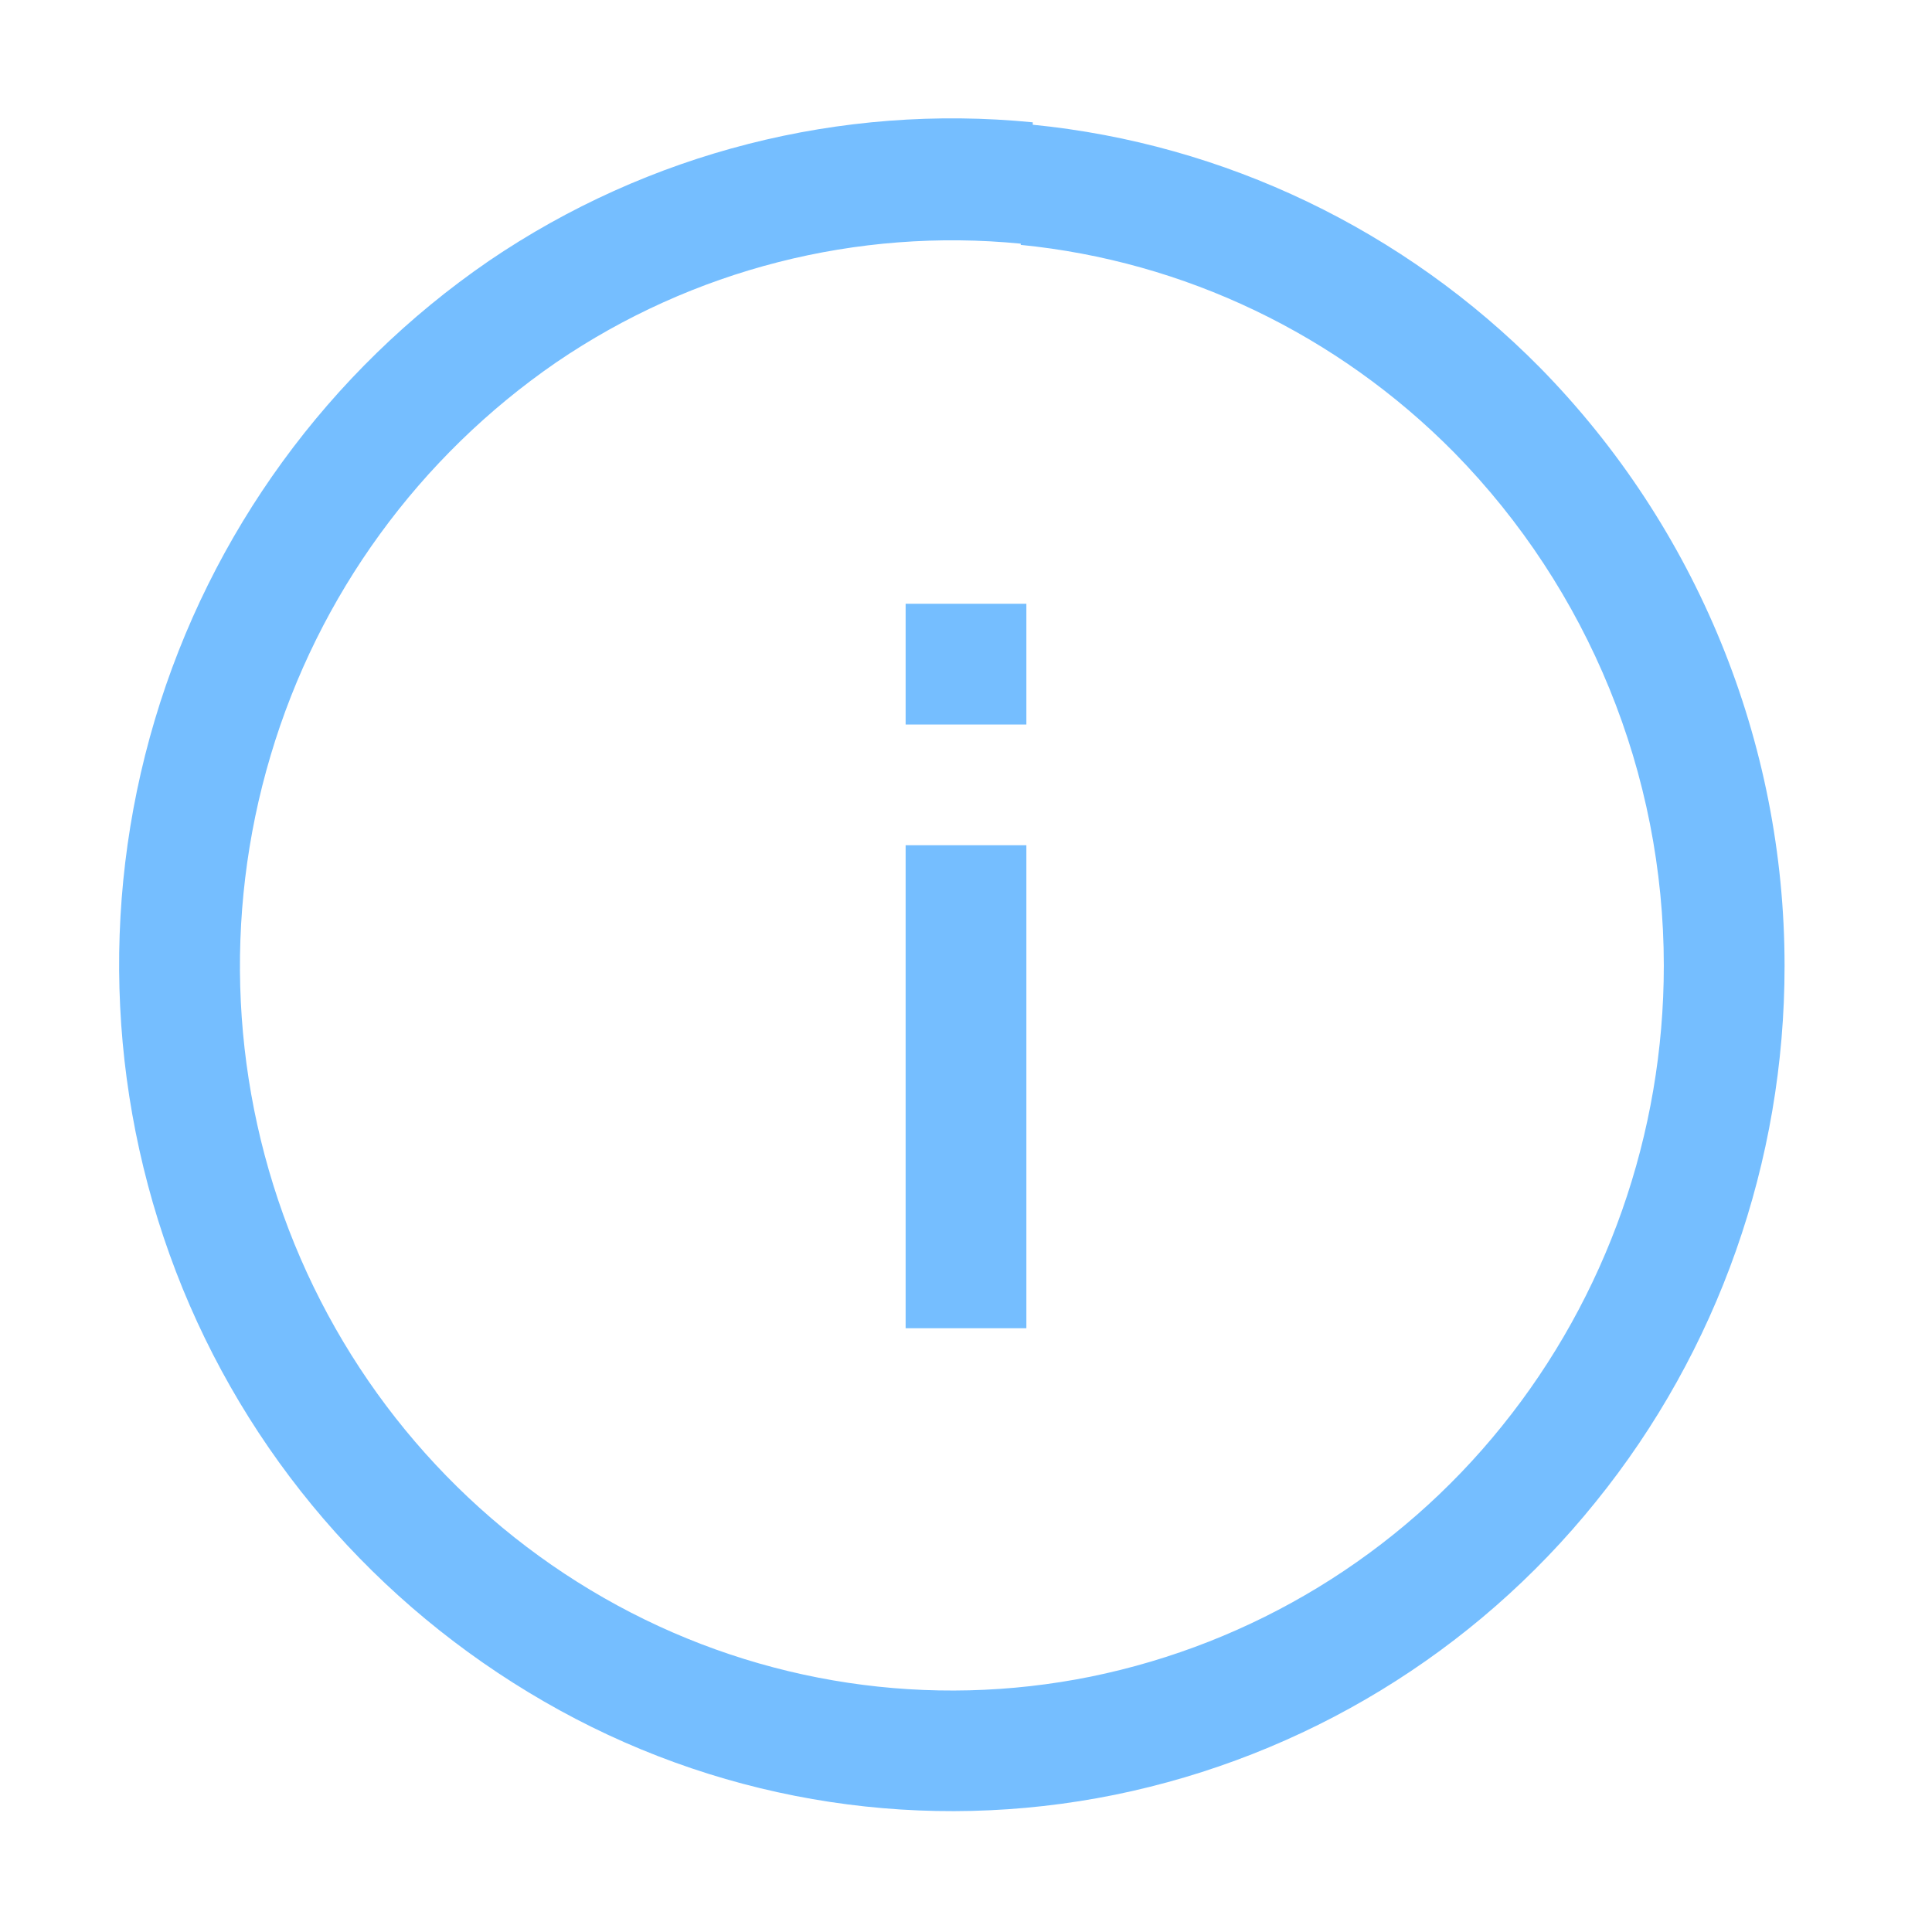
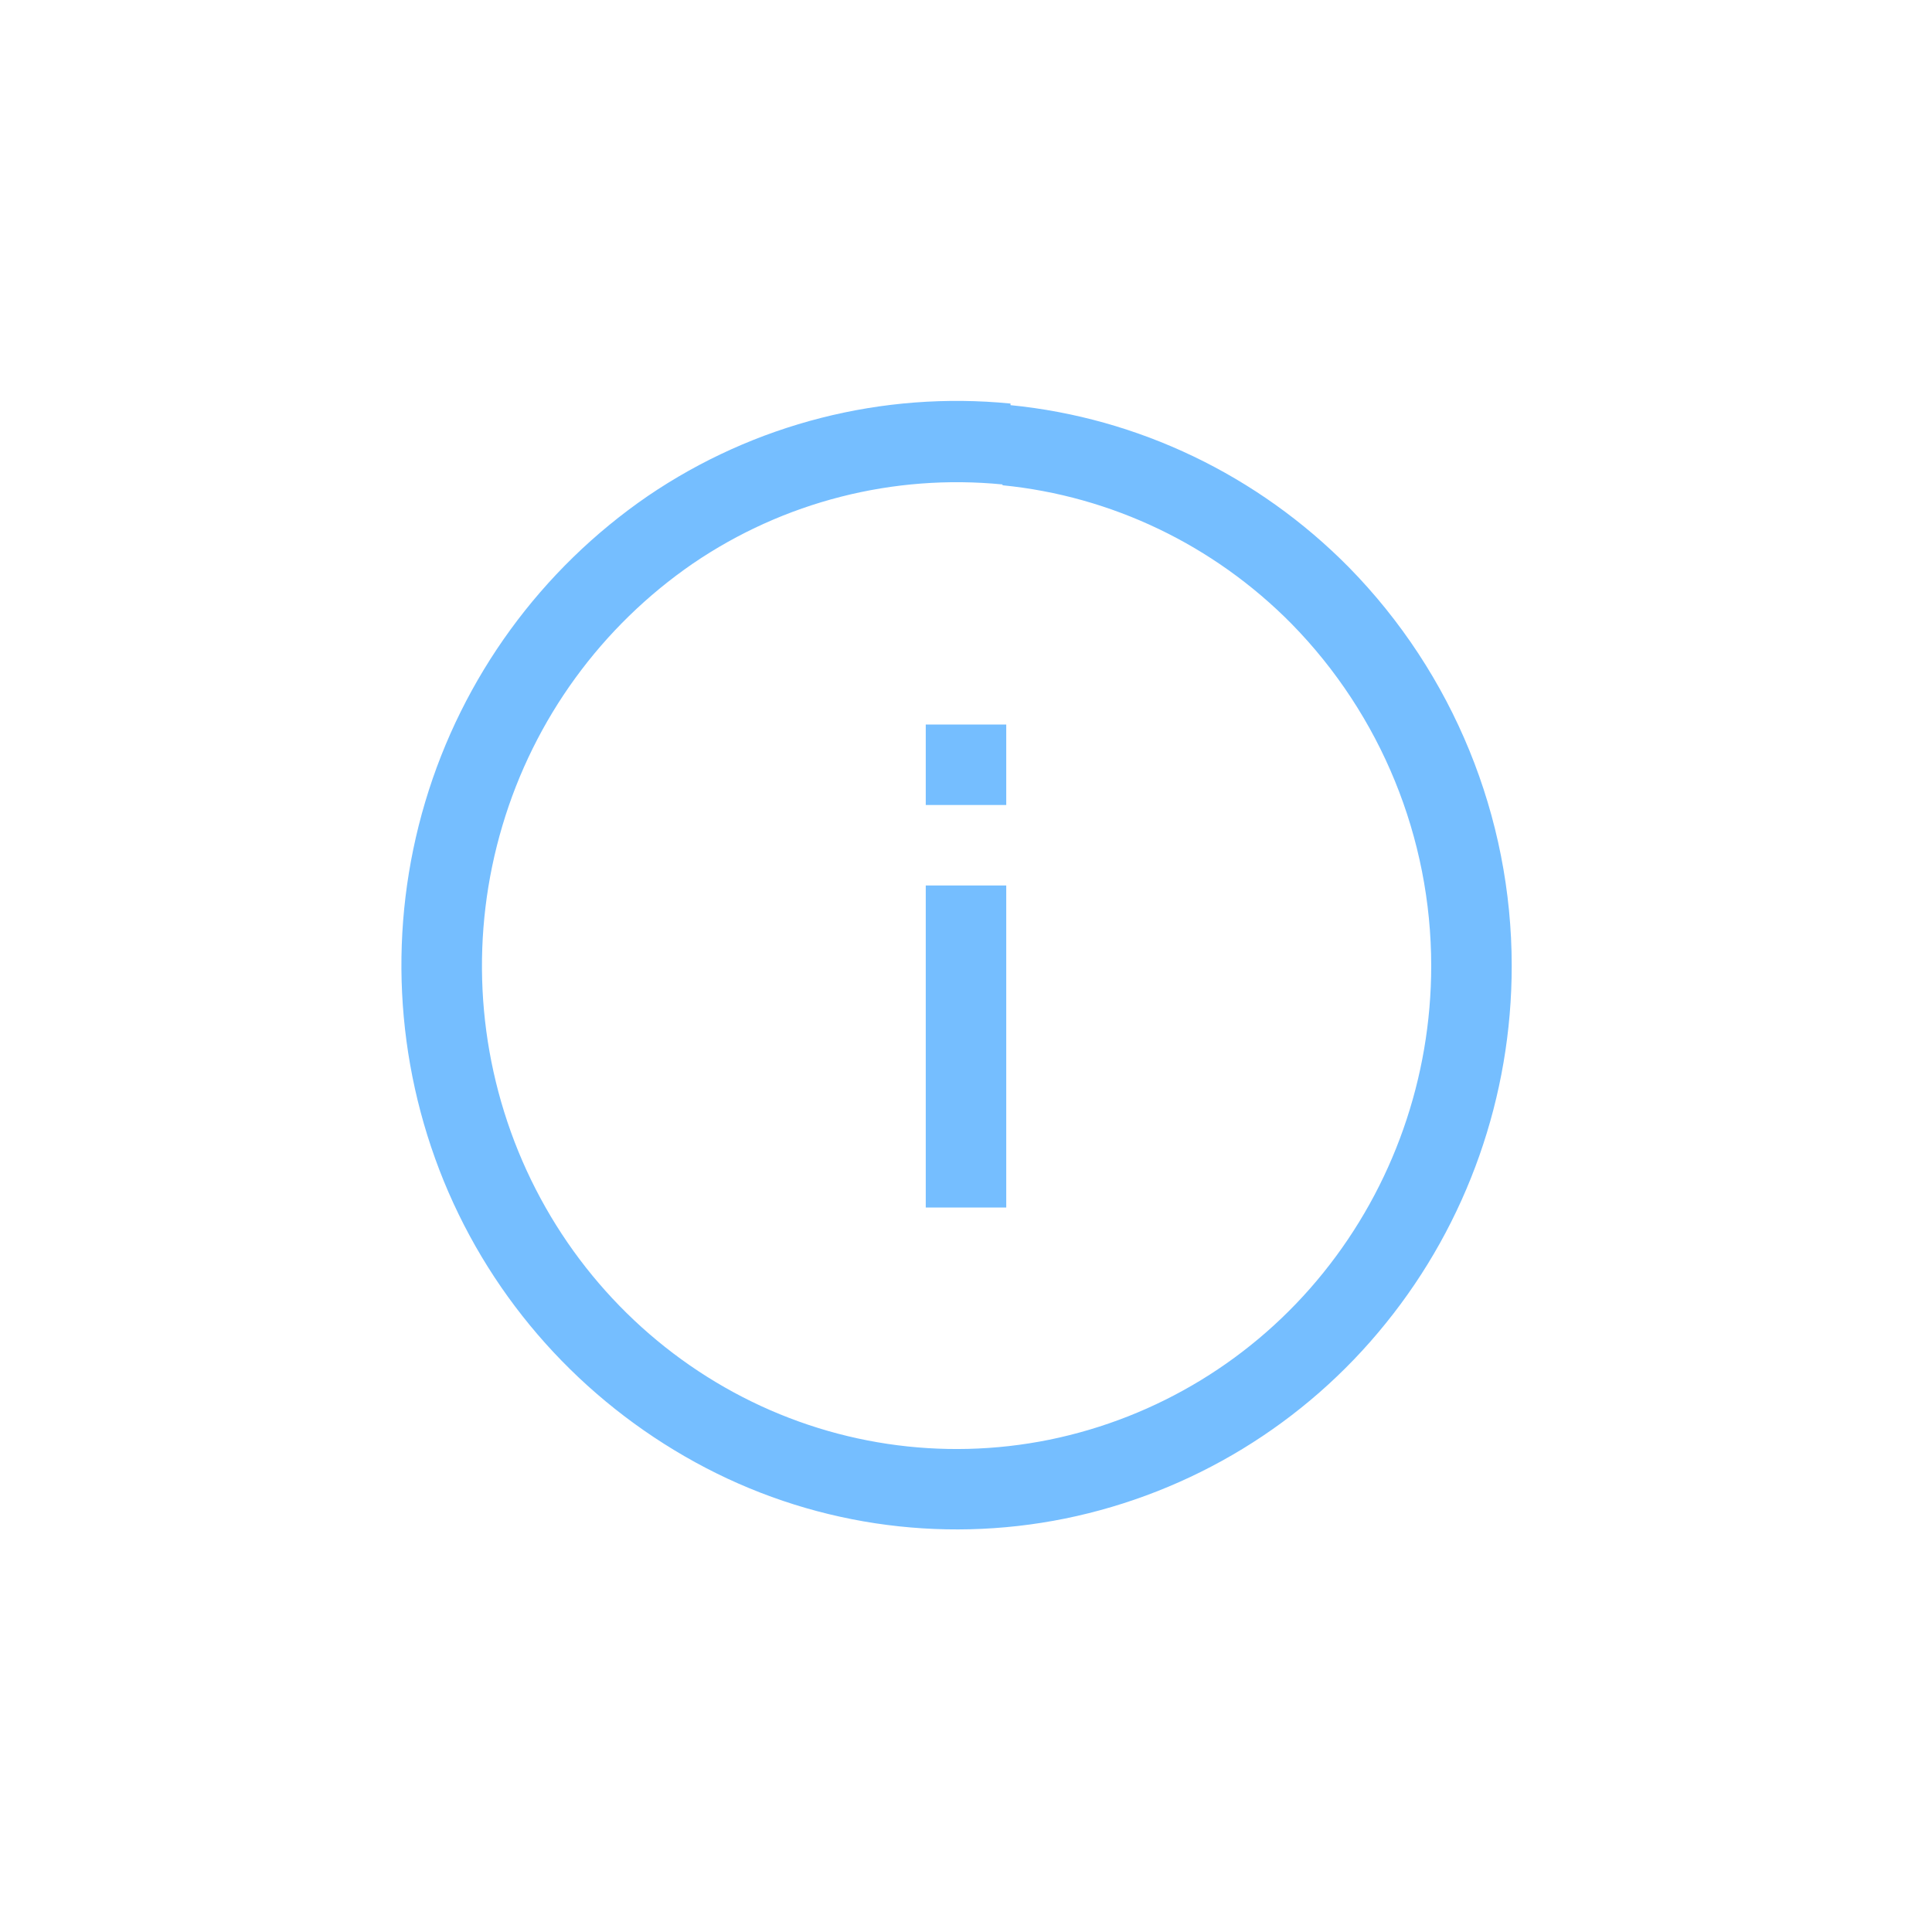
- <svg xmlns="http://www.w3.org/2000/svg" width="16" height="16" fill="none">
+ <svg xmlns="http://www.w3.org/2000/svg" viewBox="-4 -4 24 24" width="16" height="16" fill="none">
  <path fill-rule="evenodd" d="M8.453 2.028c1.354.134 2.622.74 3.59 1.72a6.07 6.07 0 0 1 1.736 4.25c0 1.392-.475 2.74-1.34 3.812a5.88 5.88 0 0 1-3.405 2.075c-1.334.27-2.72.063-3.922-.59s-2.148-1.708-2.673-2.992a6.1 6.1 0 0 1-.198-4.046C2.636 4.927 3.474 3.78 4.608 3a5.82 5.82 0 0 1 3.846-.982zm.1-.995c1.588.157 3.073.87 4.202 2.013a7.07 7.07 0 0 1 2.024 4.952c.001 1.62-.552 3.19-1.564 4.44a6.88 6.88 0 0 1-3.984 2.426c-1.565.317-3.19.073-4.596-.7s-2.51-1.997-3.122-3.492a7.1 7.1 0 0 1-.231-4.71c.462-1.55 1.44-2.89 2.765-3.8a6.82 6.82 0 0 1 4.506-1.149zM7.5 5v1h1V5h-1zm0 2v4h1V7h-1z" fill="#75beff" />
</svg>
